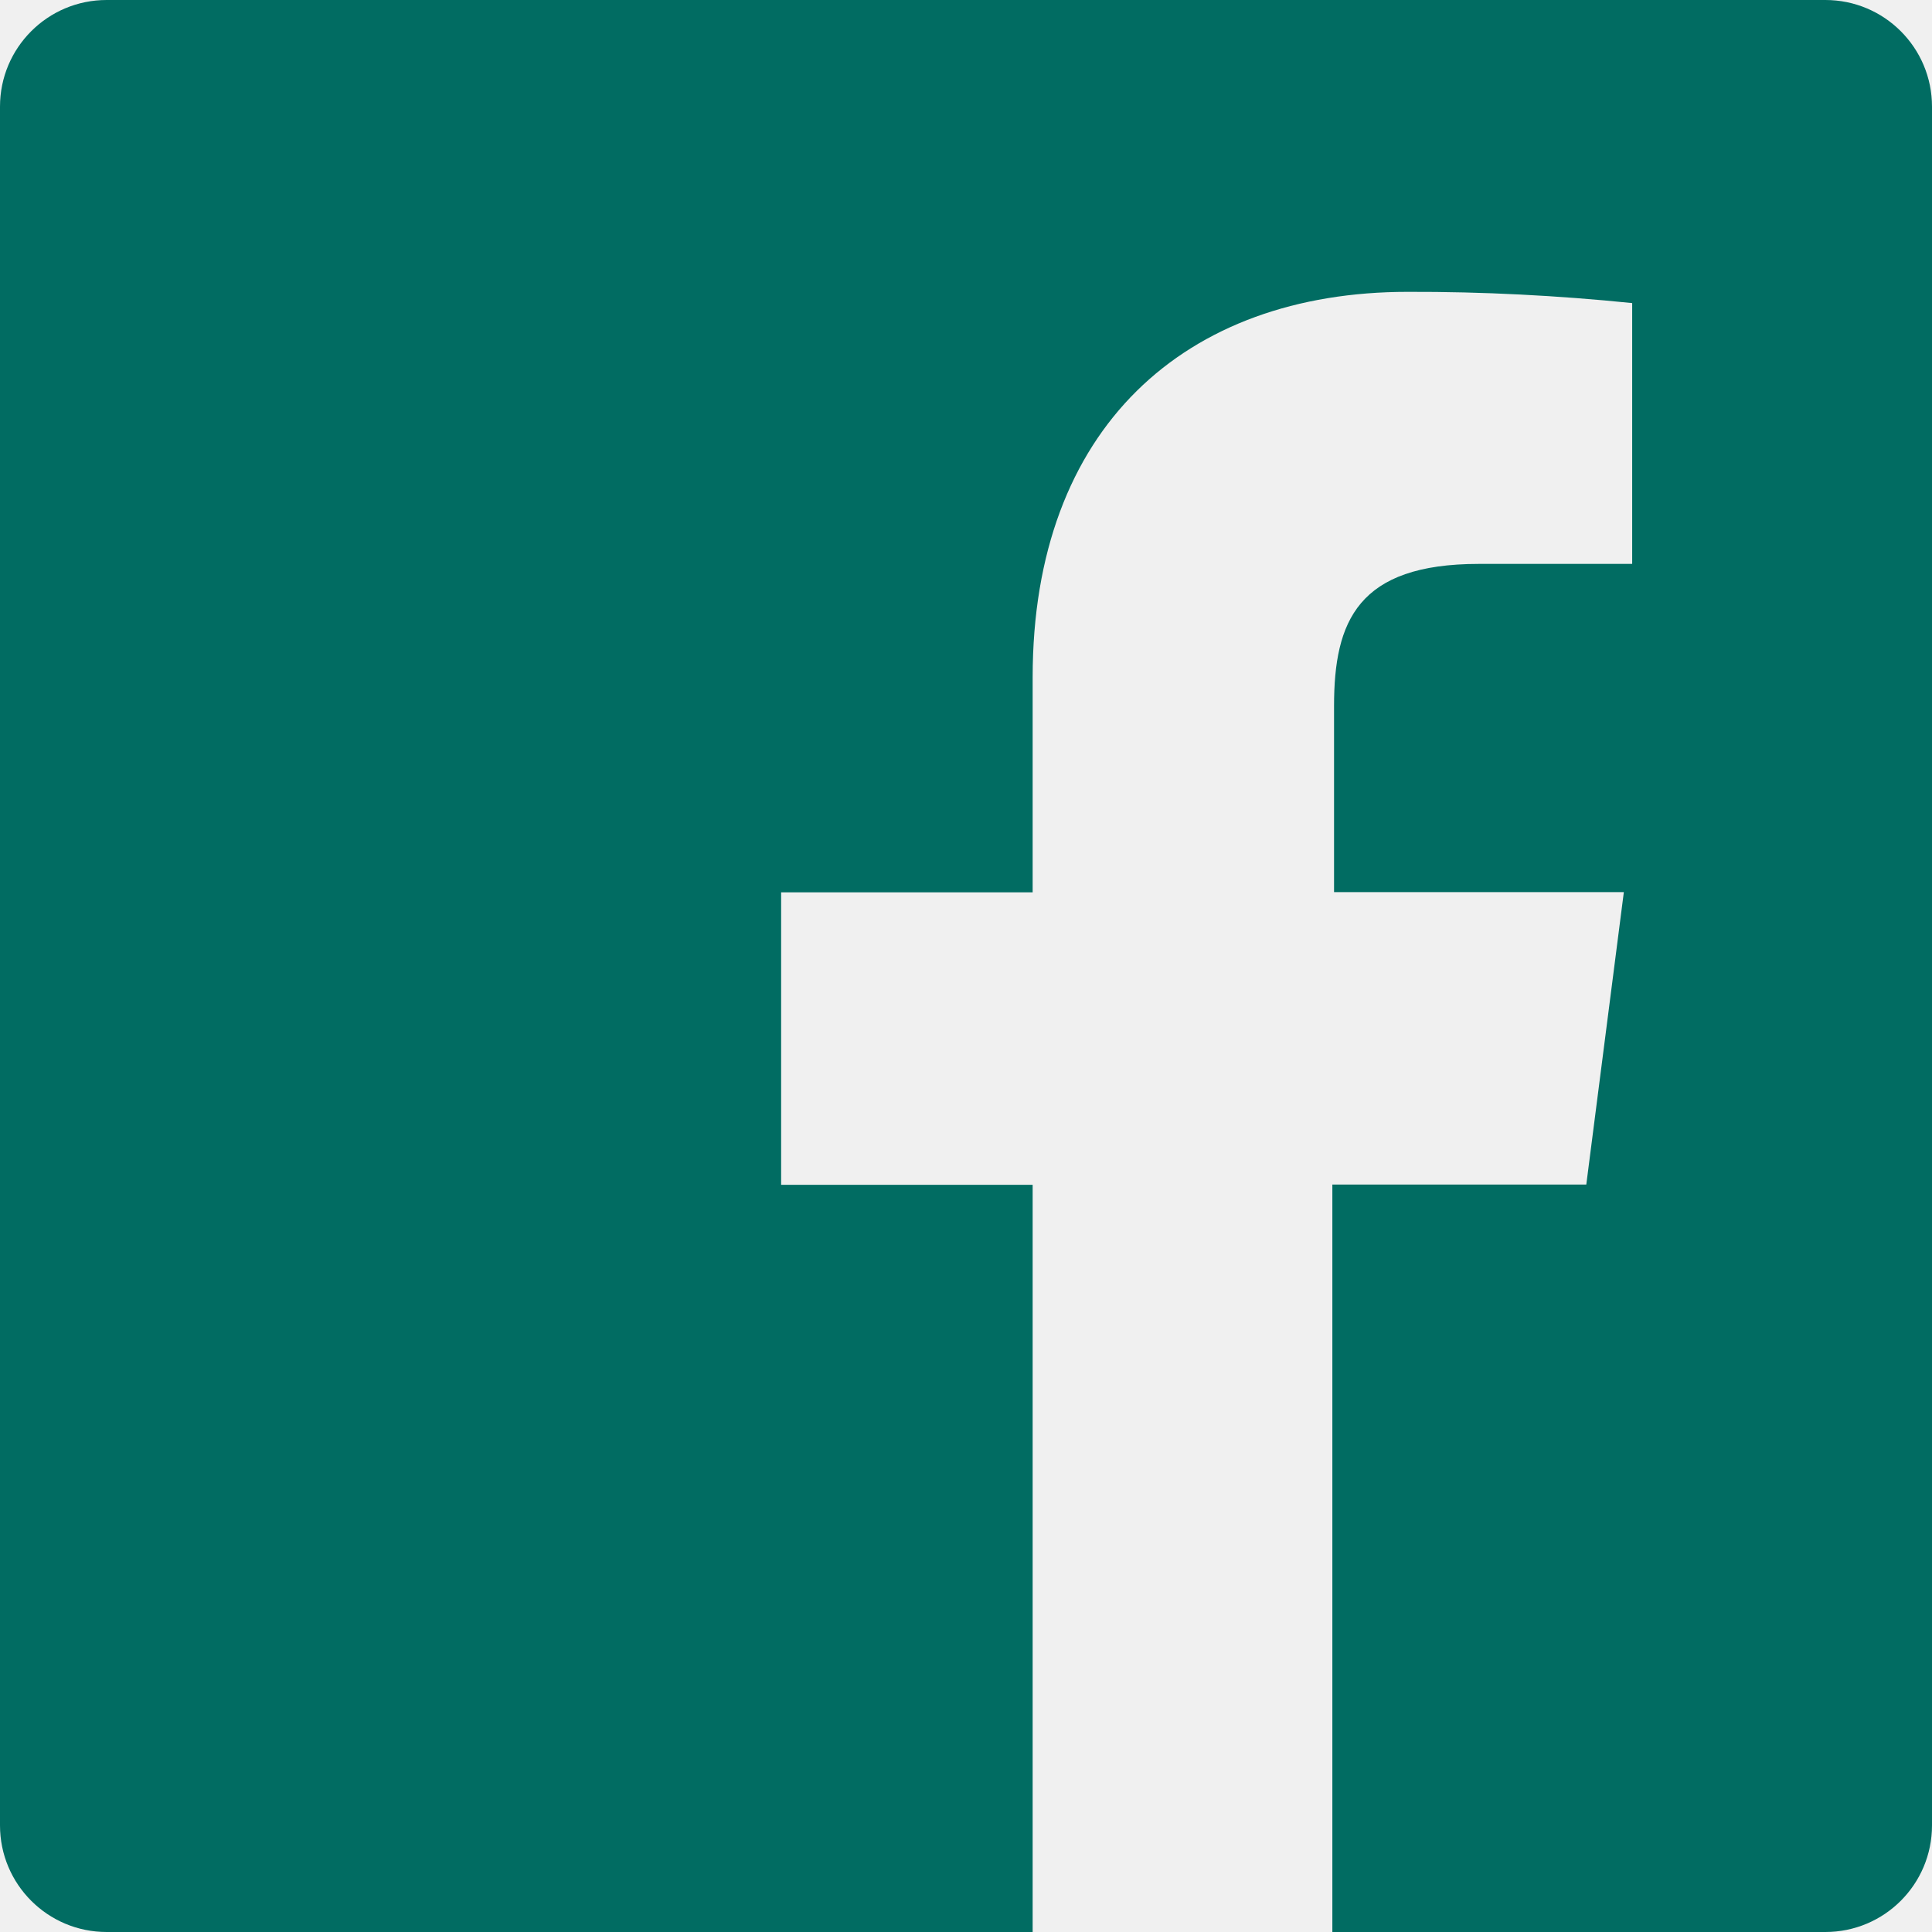
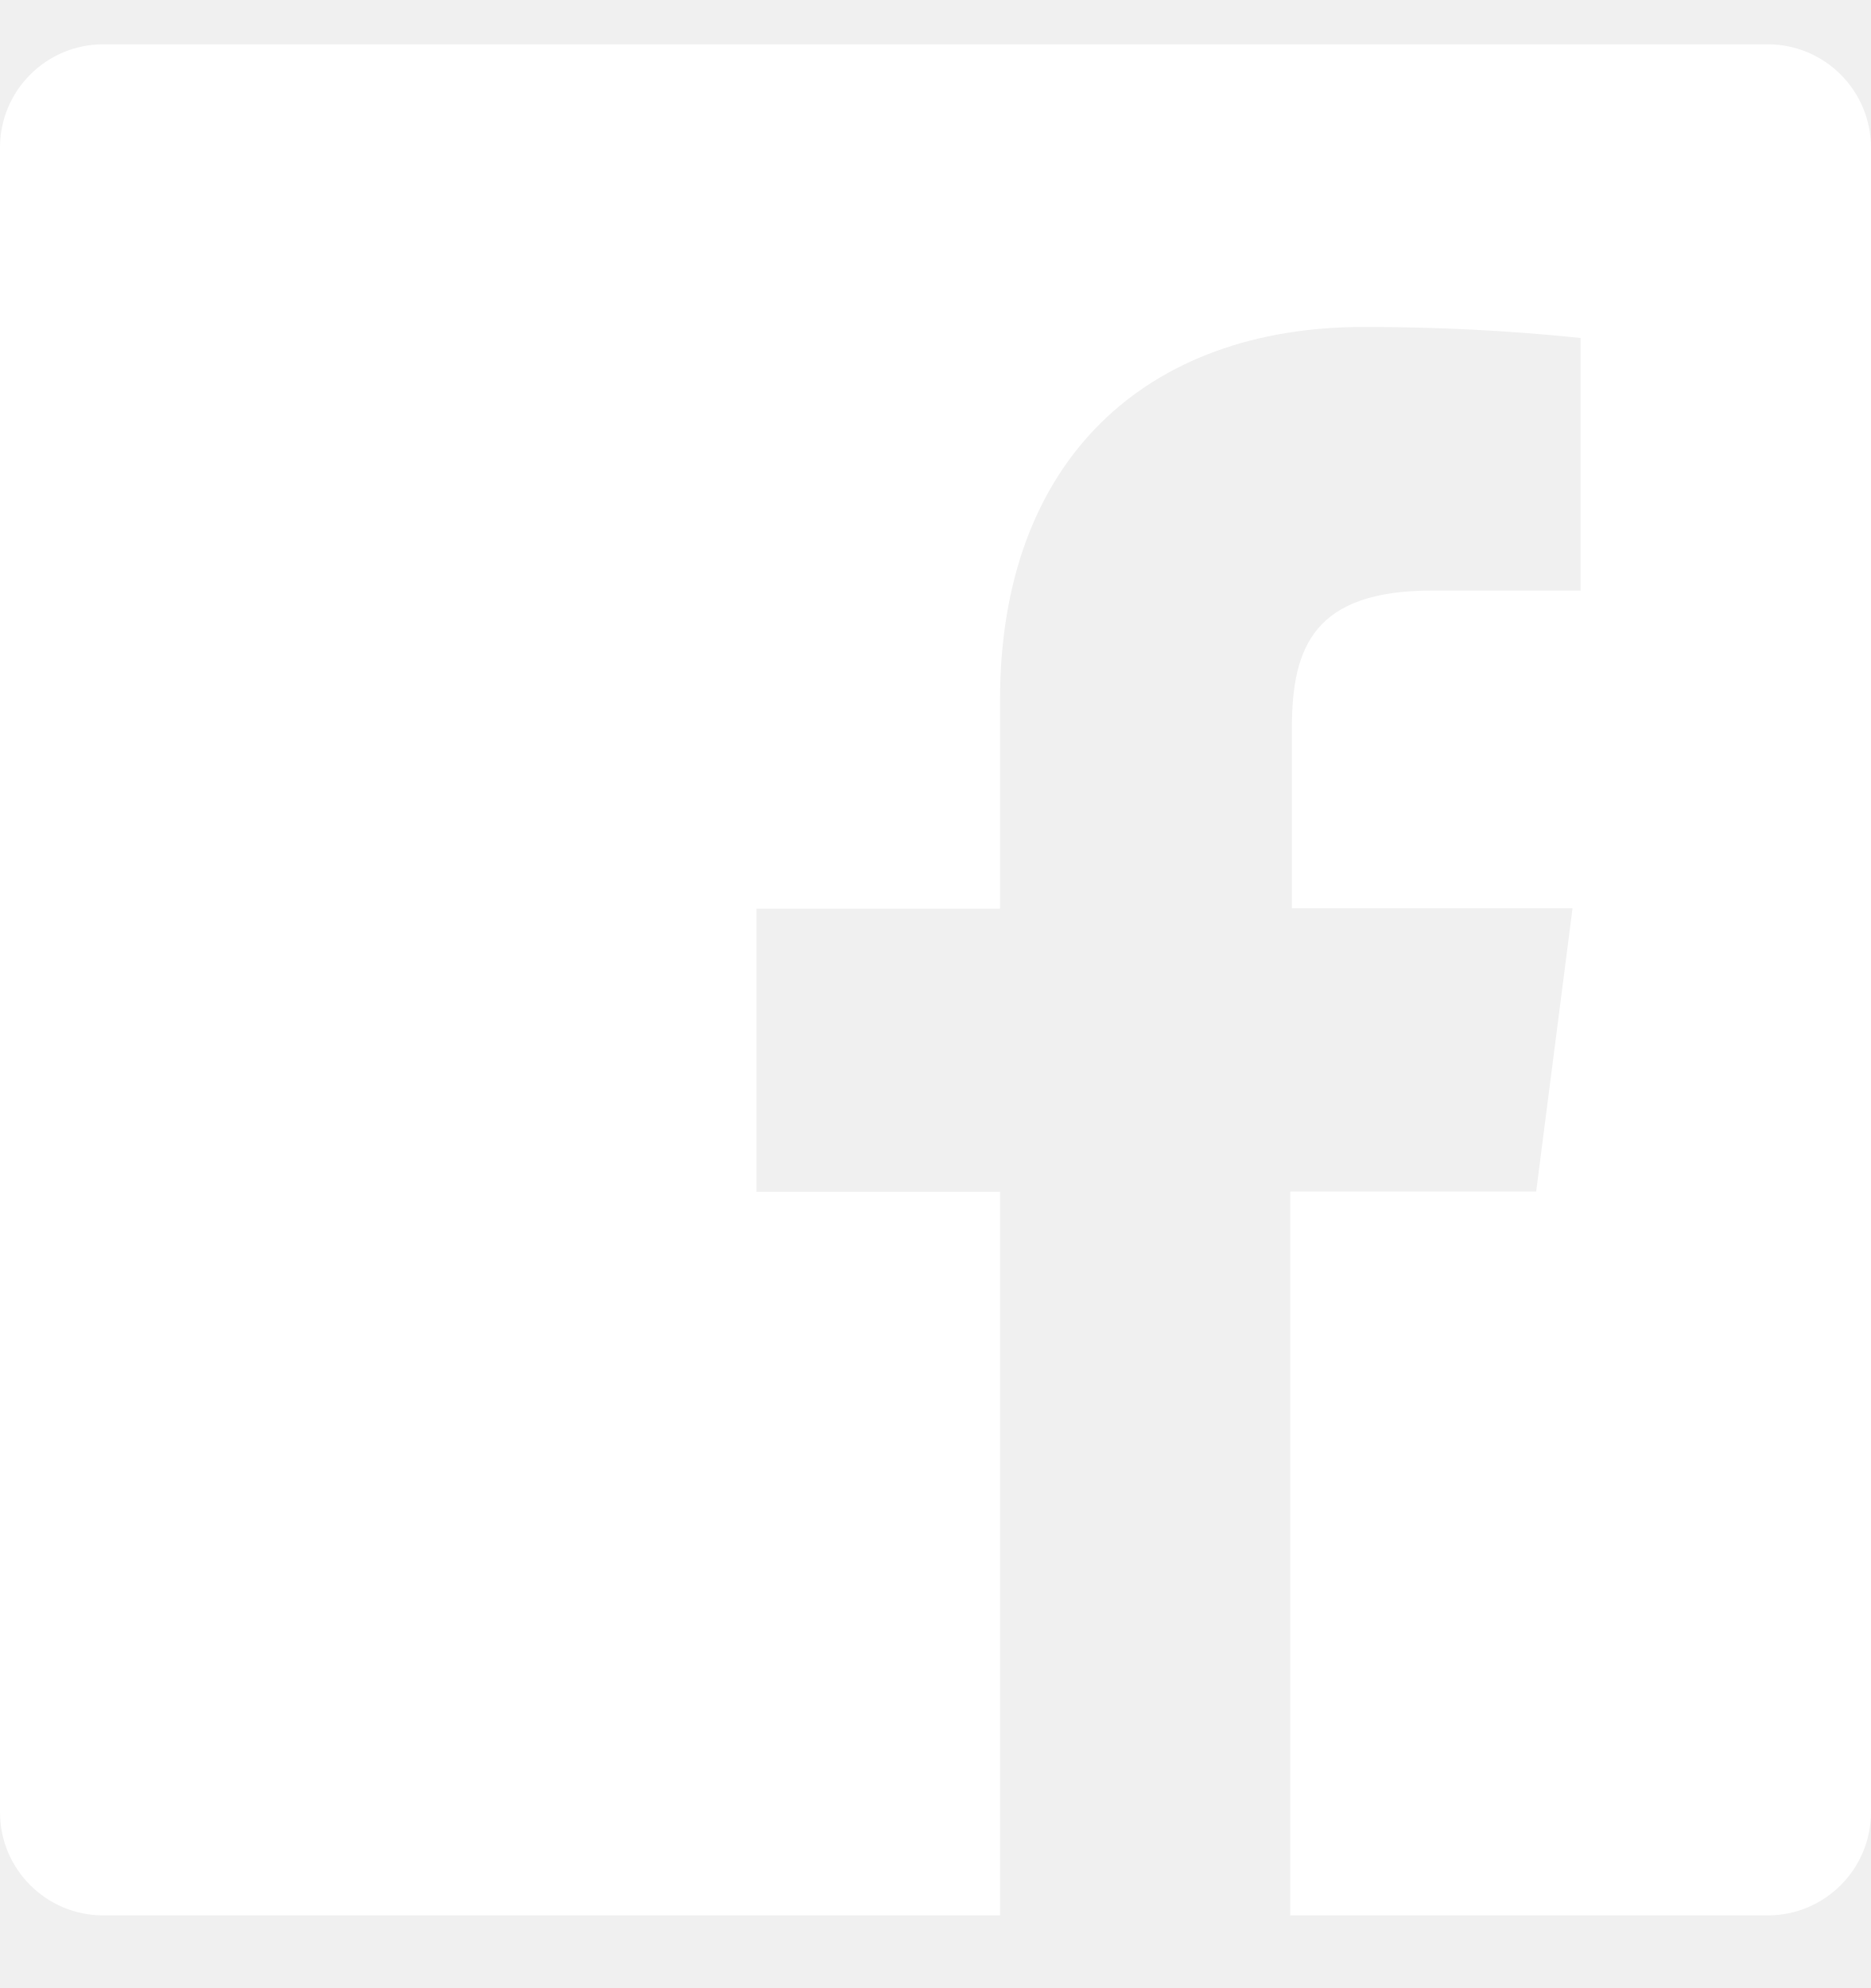
- <svg xmlns="http://www.w3.org/2000/svg" width="16" height="16" viewBox="0 0 16 16" fill="none">
-   <path fill-rule="evenodd" clip-rule="evenodd" d="M15.117 0H0.883C0.395 0 0 0.395 0 0.883V15.117C0 15.605 0.395 16 0.883 16H8.552V9.812H6.469V7.39H8.552V5.608C8.552 3.542 9.815 2.417 11.658 2.417C12.279 2.415 12.899 2.447 13.517 2.51V4.67H12.248C11.244 4.67 11.048 5.145 11.048 5.846V7.388H13.448L13.137 9.81H11.034V16H15.117C15.605 16 16 15.605 16 15.117V0.883C16 0.395 15.605 0 15.117 0Z" fill="#016C62" />
+ <svg xmlns="http://www.w3.org/2000/svg" width="16" height="17" viewBox="0 0 16 17" fill="none">
+   <path fill-rule="evenodd" clip-rule="evenodd" d="M15.117 0.379H0.883C0.395 0.379 0 0.775 0 1.262V15.497C0 15.984 0.395 16.379 0.883 16.379H8.552V10.192H6.469V7.77H8.552V5.988C8.552 3.921 9.815 2.796 11.658 2.796C12.279 2.795 12.899 2.826 13.517 2.89V5.05H12.248C11.244 5.05 11.048 5.524 11.048 6.225V7.767H13.448L13.137 10.189H11.034V16.379H15.117C15.605 16.379 16 15.984 16 15.497V1.262C16 0.775 15.605 0.379 15.117 0.379Z" fill="white" />
</svg>
